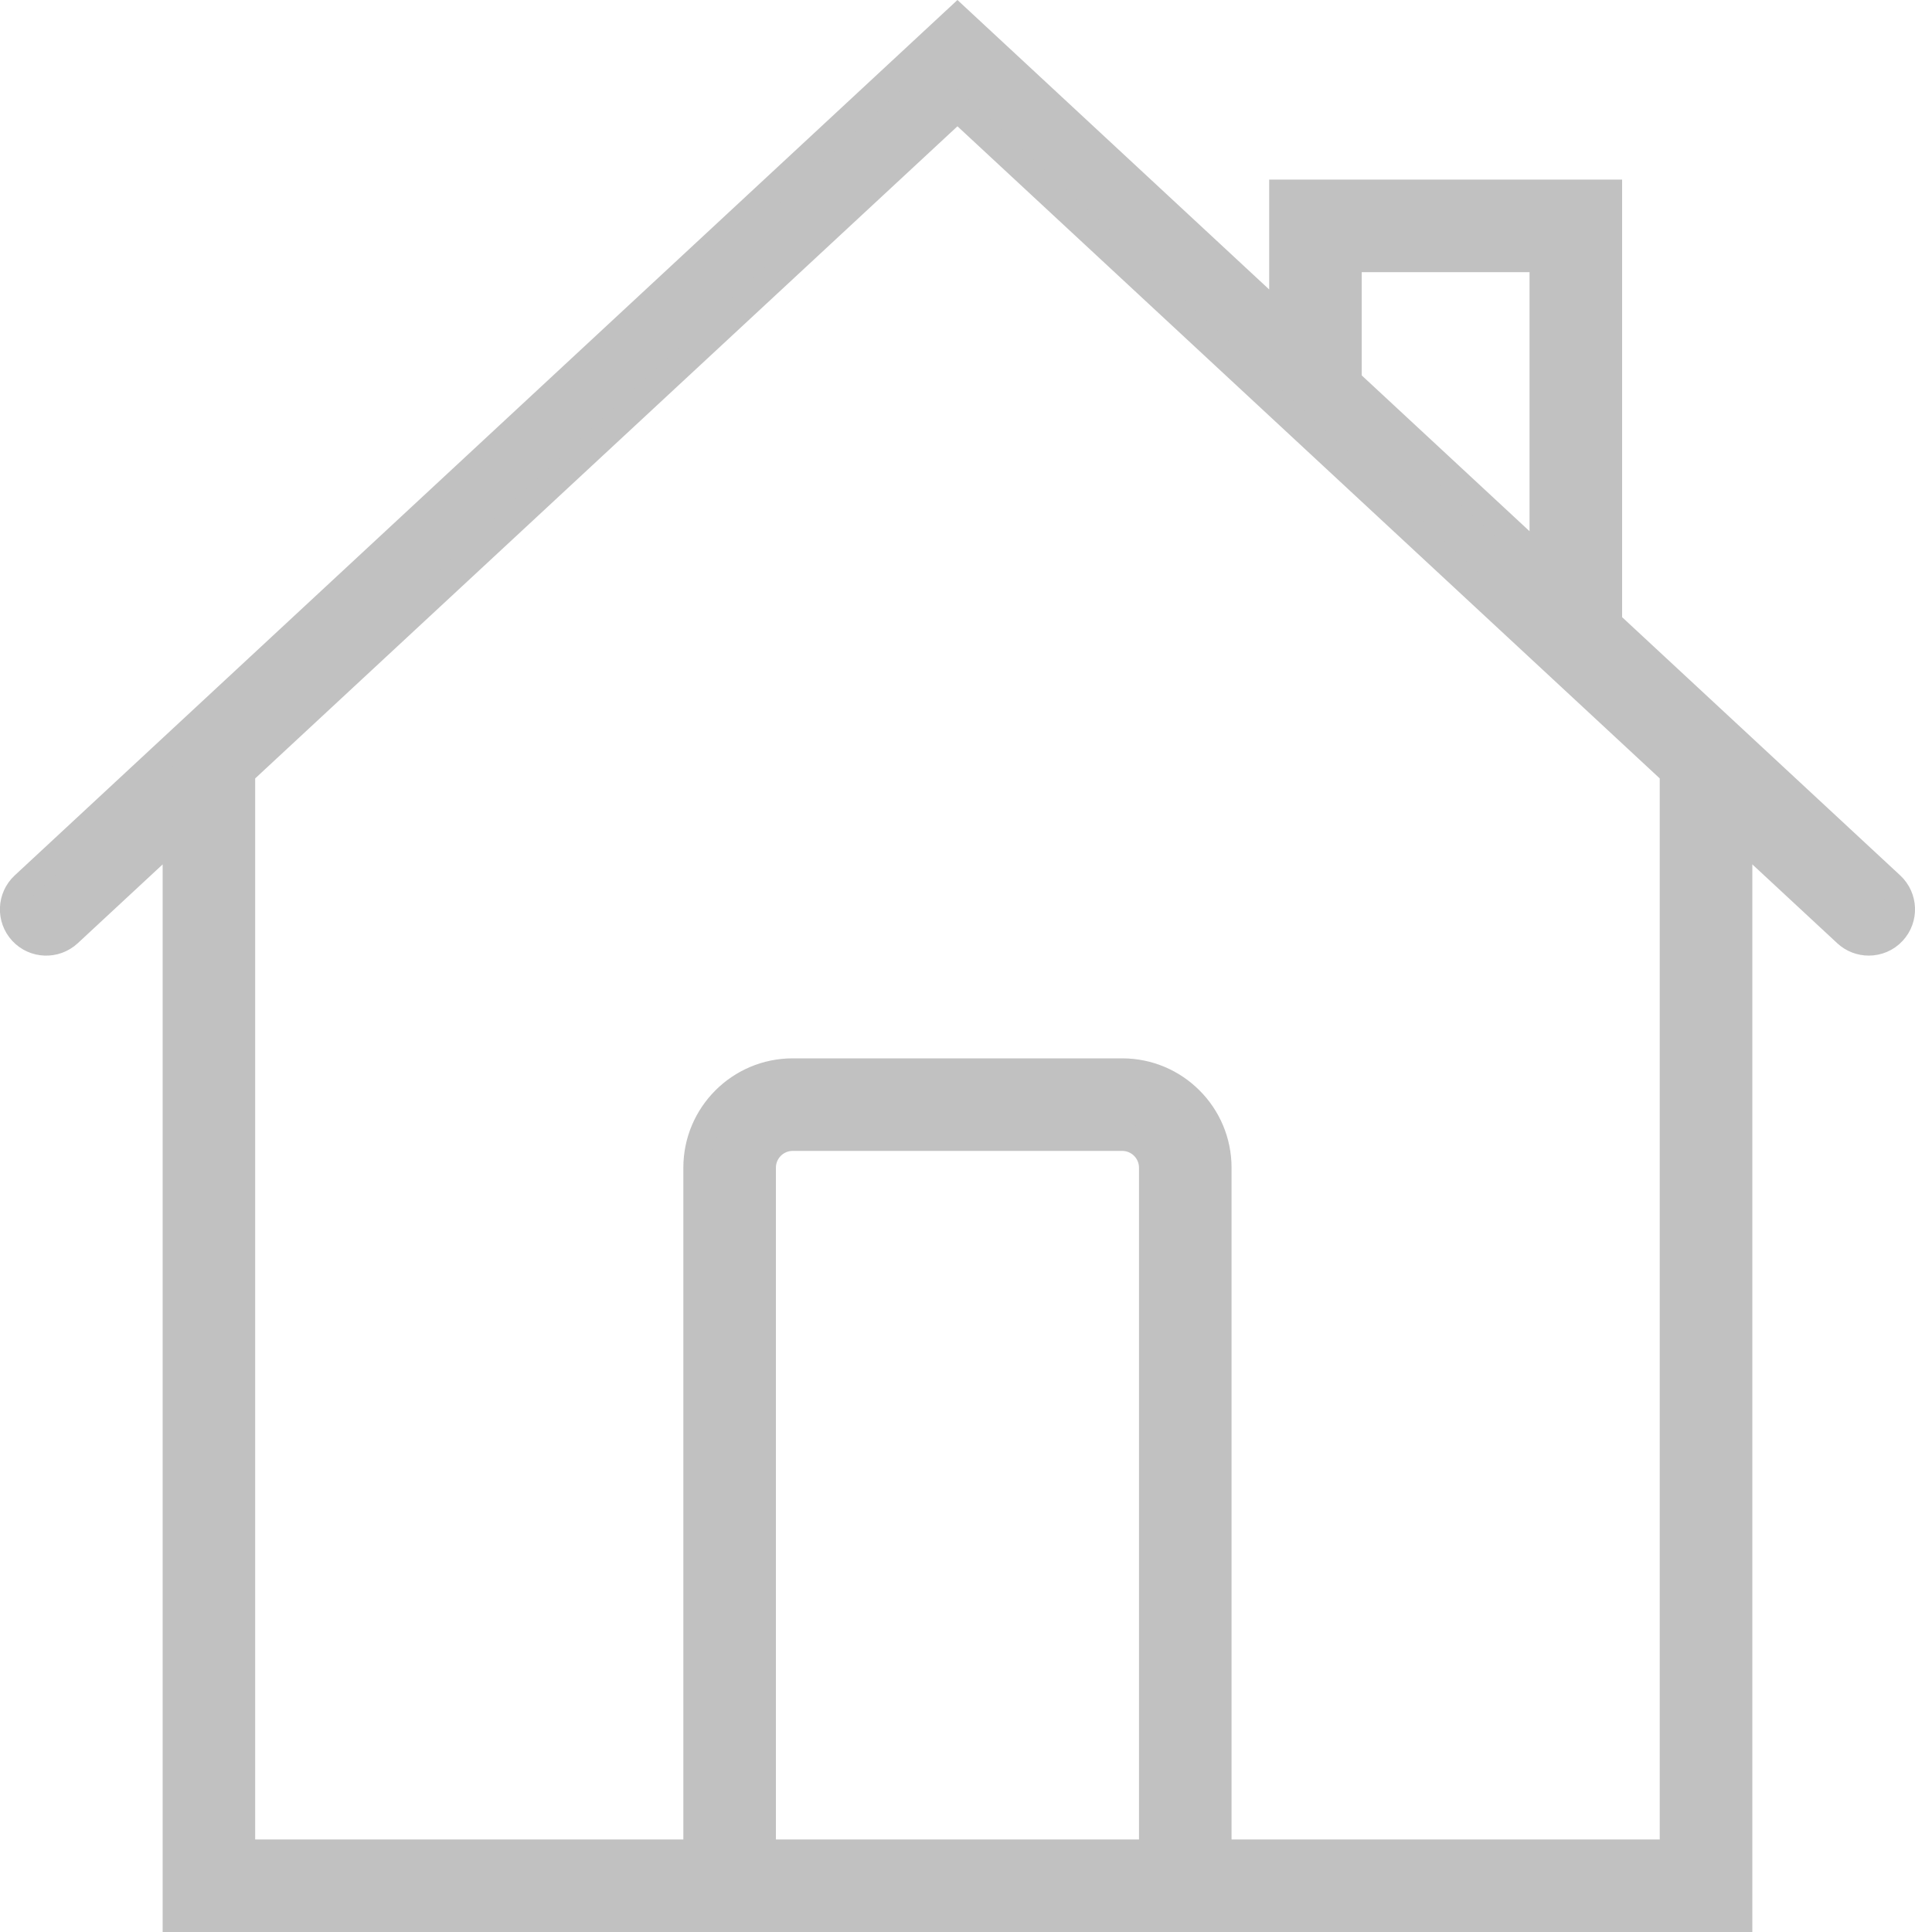
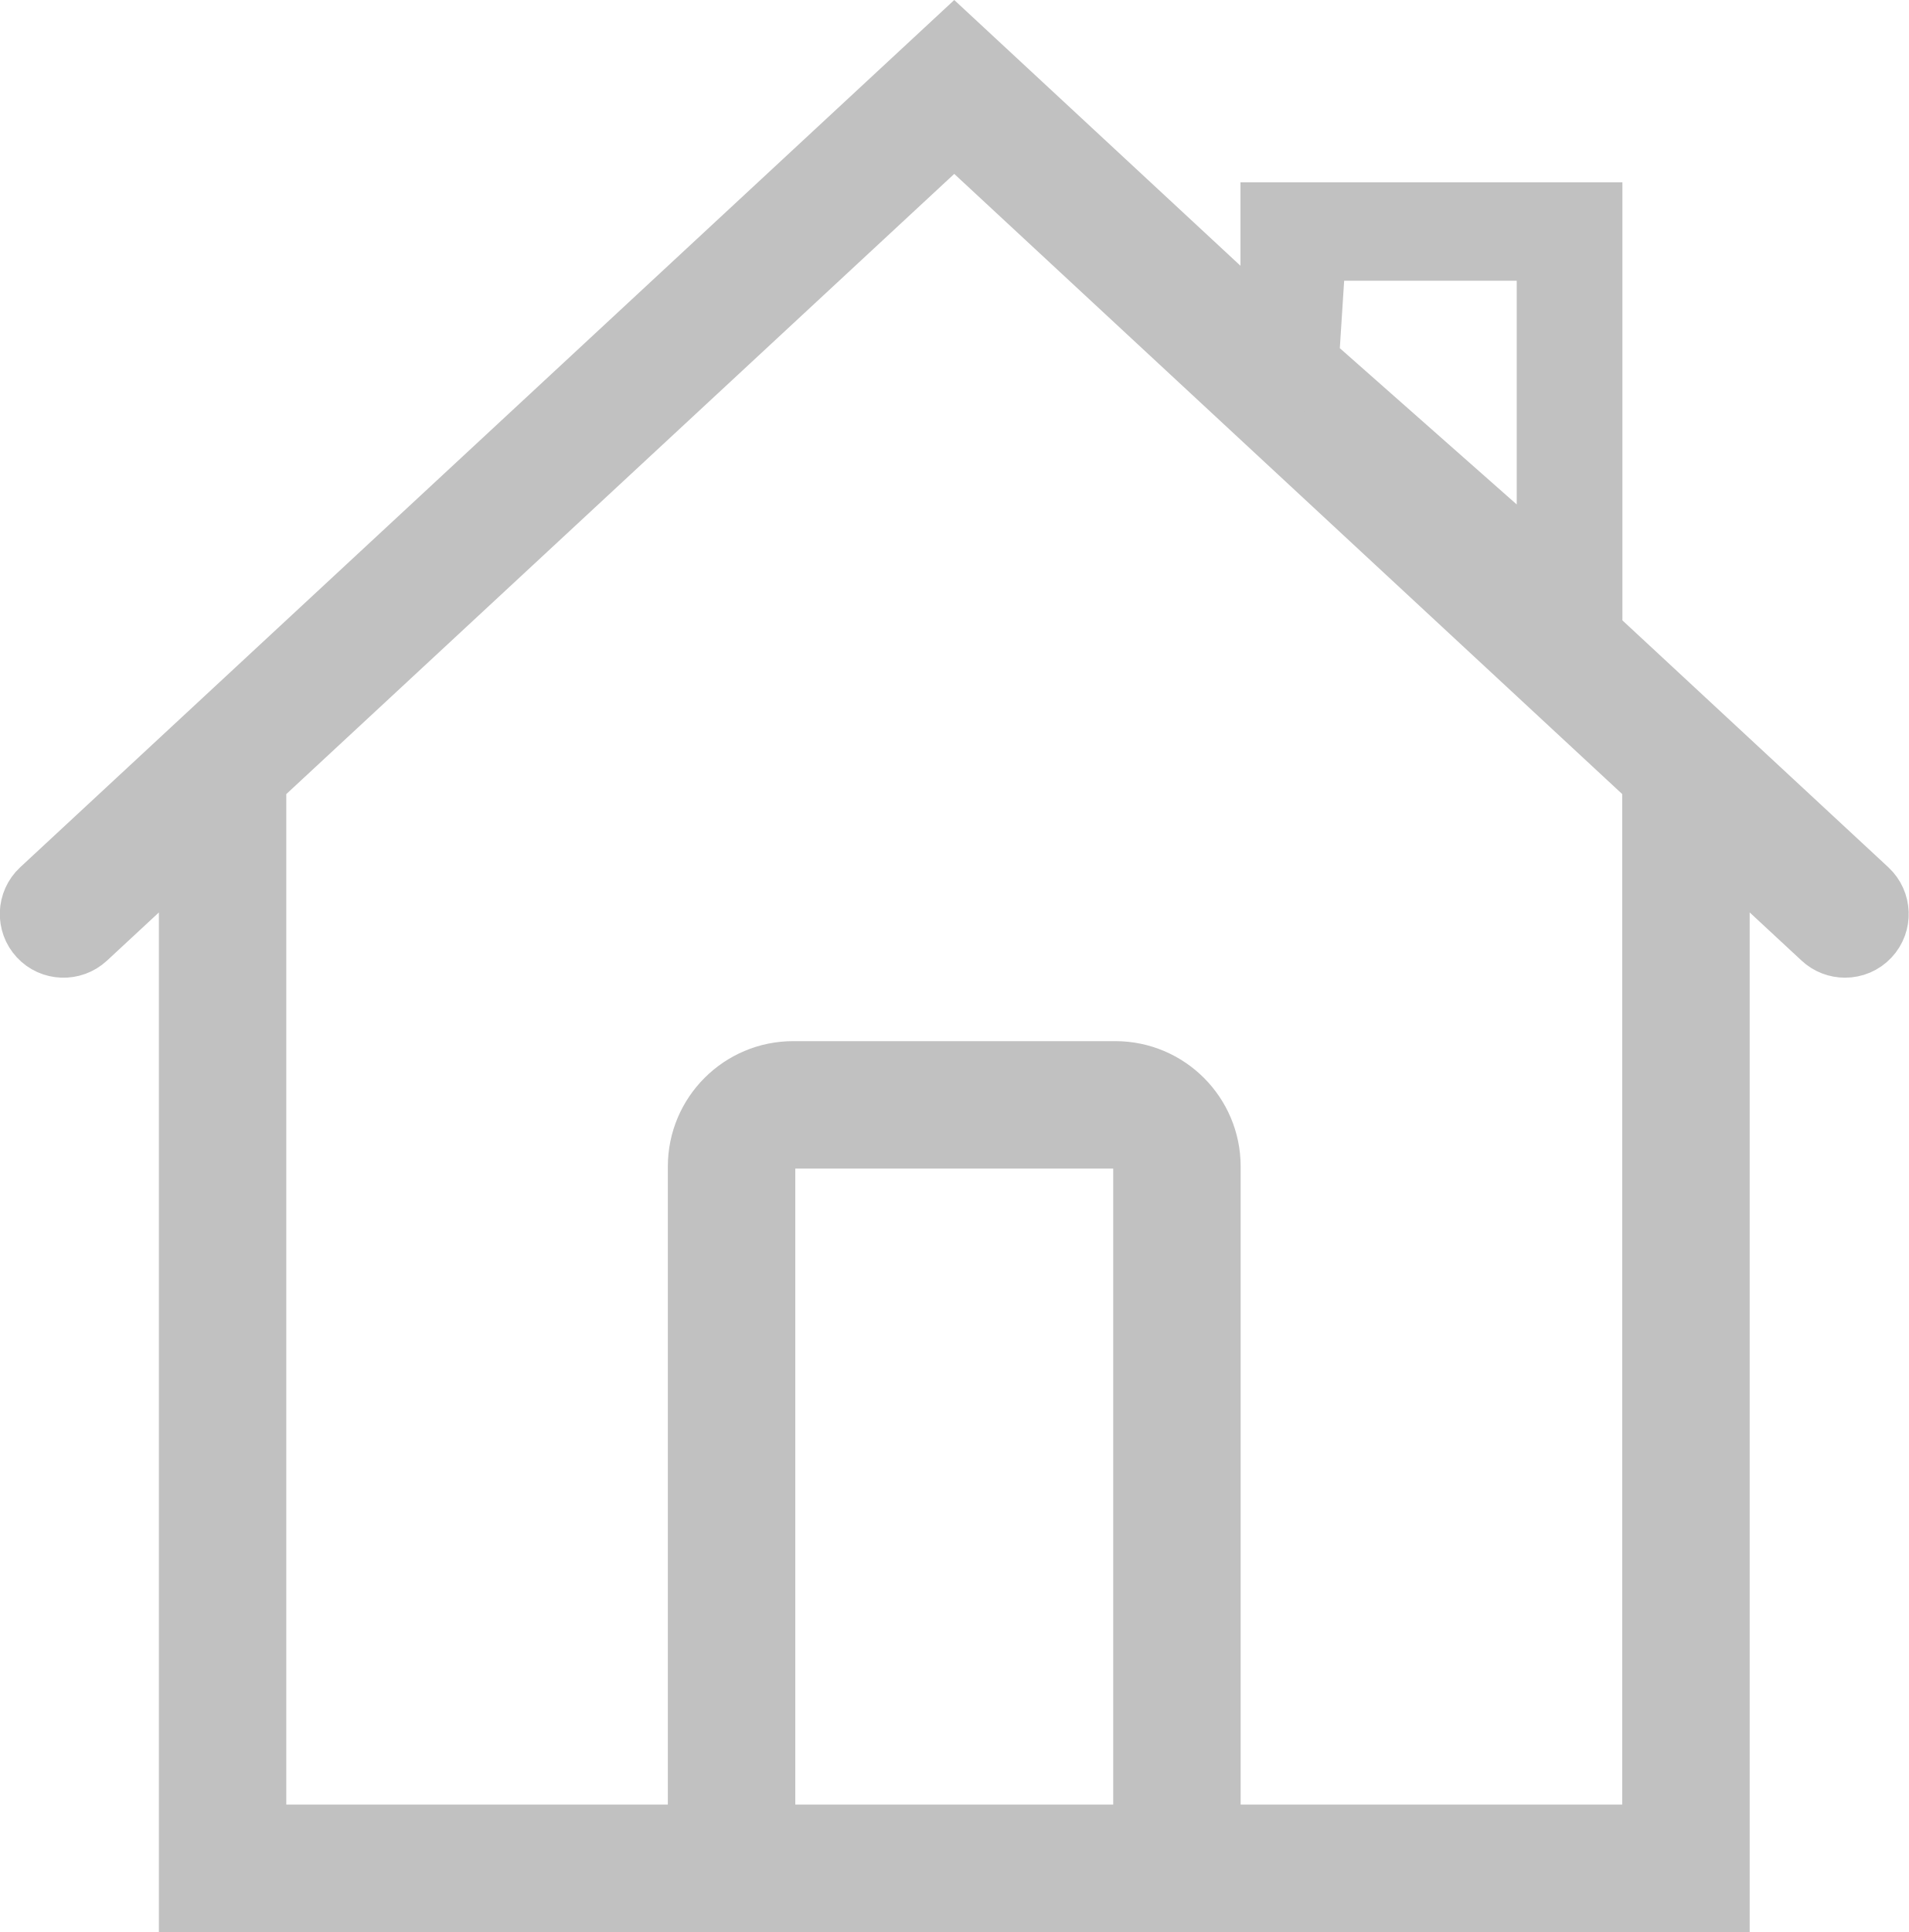
- <svg xmlns="http://www.w3.org/2000/svg" version="1.1" id="Capa_1" x="0px" y="0px" viewBox="0 0 58.838 59.362" xml:space="preserve" width="516.149" height="520.749" class="">
+ <svg xmlns="http://www.w3.org/2000/svg" version="1.1" id="Capa_1" x="0px" y="0px" viewBox="0 0 59.994 60.737" xml:space="preserve" width="526.288" height="532.809" class="">
  <defs id="defs9" />
-   <g id="g3" transform="translate(0.2364317,0.5755829)">
-     <path d="m 57.863,26.632 -8.681,-8.061 0,-13.206 -10,0 0,3.921 L 29.182,0 0.502,26.632 c -0.404,0.376 -0.428,1.009 -0.052,1.414 0.375,0.404 1.008,0.427 1.414,0.052 l 3.319,-3.082 0,33.349 16,0 16,0 16,0 0,-33.35 3.319,3.082 c 0.192,0.179 0.437,0.267 0.681,0.267 0.269,0 0.536,-0.107 0.732,-0.319 0.376,-0.404 0.352,-1.037 -0.052,-1.413 z M 41.182,7.365 l 6,0 0,9.349 -6,-5.571 0,-3.778 z m -18,49 0,-21.063 c 0,-0.517 0.42,-0.937 0.937,-0.937 l 10.126,0 c 0.517,0 0.937,0.42 0.937,0.937 l 0,21.063 -12,0 z m 28,0 -14,0 0,-21.063 c 0,-1.62 -1.317,-2.937 -2.937,-2.937 l -10.126,0 c -1.62,0 -2.937,1.317 -2.937,2.937 l 0,21.063 -14,0 0,-33.207 22,-20.429 14.28,13.26 5.72,5.311 0,0 2,1.857 0,33.208 z" data-original="#000000" class="active-path" data-old_color="#clock.fill:#CLOCK.fill:#000000fill:#000000fill:#000000fill:#000000fill:#000000fill:#c1c1c1fill:#C1C1C1fill:#000000fill:#000000fill:#000000fill:#000000fill:#000000fill:#000000fill:#000000fill:#000000fill:#000000fill:#000000fill:#000000fill:#000000fill:#000000fill:#000000fill:#000000fill:#000000fill:#000000fill:#000000fill:#000000fill:#000000fill:#000000fill:#000000fill:#000000fill:#000000fill:#000000fill:#000000fill:#000000fill:#000000fill:#000000fill:#000000fill:#000000fill:#000000fill:#000000fill:#000000fill:#000000fill:#000000fill:#000000fill:#000000fill:#000000fill:#000000fill:#000000fill:#000000fill:#000000fill:#000000fill:#000000fill:#000000fill:#000000fill:#000000fill:#000000fill:#000000fill:#000000fill:#000000fill:#000000fill:#000000fill:#000000fill:#000000fill:#000000fill:#000000fill:#000000fill:#000000fill:#000000fill:#000000fill:#000000fill:#000000fill:#000000fill:#000000fill:#000000fill:#000000fill:#000000fill:#000000fill:#000000fill:#000000fill:#000000fill:#000000fill:#000000fill:#000000fill:#000000fill:#000000fill:#000000fill:#000000fill:#000000fill:#000000fill:#000000fill:#000000fill:#000000fill:#000000fill:#000000fill:#000000fill:#000000fill:#000000fill:#000000fill:#000000fill:#000000fill:#000000fill:#000000fill:#000000fill:#000000fill:#000000fill:#000000fill:#000000fill:#000000fill:#000000fill:#000000fill:#000000fill:#000000fill:#000000fill:#000000fill:#000000fill:#000000fill:#000000fill:#000000fill:#000000fill:#000000fill:#000000fill:#000000fill:#000000fill:#000000fill:#000000fill:#000000fill:#000000fill:#000000fill:#000000fill:#000000fill:#000000fill:#000000fill:#000000fill:#000000fill:#000000fill:#000000fill:#000000fill:#000000fill:#000000fill:#000000fill:#000000fill:#000000fill:#000000fill:#000000fill:#000000fill:#000000fill:#000000fill:#000000fill:#000000fill:#000000fill:#000000fill:#000000fill:#000000fill:#000000fill:#000000fill:#000000fill:#000000fill:#000000fill:#000000fill:#000000fill:#000000fill:#000000fill:#000000fill:#000000fill:#000000fill:#000000fill:#000000fill:#000000fill:#000000fill:#000000fill:#000000fill:#000000fill:#000000fill:#000000fill:#000000fill:#000000fill:#000000fill:#000000fill:#000000fill:#000000fill:#000000fill:#000000fill:#000000fill:#000000fill:#000000fill:#000000fill:#000000fill:#000000fill:#000000fill:#000000fill:#000000fill:#000000fill:#000000fill:#000000fill:#000000fill:#000000fill:#000000fill:#000000fill:#000000fill:#000000fill:#000000fill:#000000fill:#000000fill:#000000fill:#000000fill:#000000fill:#000000fill:#000000fill:#000000fill:#000000fill:#000000fill:#000000fill:#000000fill:#000000fill:#000000fill:#000000fill:#000000fill:#000000fill:#000000fill:#000000fill:#000000fill:#000000fill:#FF00D3fill:#FF00D3fill:#FF00D3fill:#000000fill:#000000fill:#000000fill:#000000fill:#000000fill:#000000fill:#c1c1c1fill:#C1C1C1fill:#000000fill:#000000fill:#000000fill:#000000fill:#000000fill:#000000fill:#000000fill:#000000fill:#000000fill:#000000fill:#000000fill:#000000fill:#000000fill:#000000fill:#000000fill:#000000fill:#000000fill:#000000fill:#000000fill:#000000fill:#000000fill:#000000fill:#000000fill:#000000fill:#000000fill:#000000fill:#000000fill:#000000fill:#000000fill:#000000fill:#000000fill:#000000fill:#000000fill:#000000fill:#000000fill:#000000fill:#000000fill:#000000fill:#000000fill:#000000fill:#000000fill:#000000fill:#000000fill:#000000fill:#000000fill:#000000fill:#000000fill:#000000fill:#000000fill:#000000fill:#000000fill:#000000fill:#000000fill:#000000fill:#000000fill:#000000fill:#000000fill:#000000fill:#000000fill:#000000fill:#000000fill:#000000fill:#000000fill:#000000fill:#000000fill:#000000fill:#000000fill:#000000fill:#000000fill:#000000fill:#000000fill:#000000fill:#000000fill:#000000fill:#000000fill:#000000fill:#000000fill:#000000fill:#000000fill:#000000fill:#000000fill:#000000fill:#000000fill:#000000fill:#000000fill:#000000fill:#000000fill:#000000fill:#000000fill:#000000fill:#573636fill:#000000fill:#573636fill:#000000fill:#573737fill:#000000fill:#573838fill:#000000fill:#573A3Afill:#000000fill:#5A3F3Ffill:#000000fill:#5E4444fill:#000000fill:#5F4646fill:#000000fill:#604747fill:#000000fill:#644B4Bfill:#000000fill:#6C5353fill:#000000fill:#715959fill:#000000fill:#776060fill:#000000fill:#796262fill:#000000fill:#7A6363fill:#000000fill:#7B6565fill:#000000fill:#7C6666fill:#000000fill:#7E6767fill:#000000fill:#836C6Cfill:#000000fill:#876F6Ffill:#000000fill:#887171fill:#000000fill:#8A7272fill:#000000fill:#8C7373fill:#000000fill:#000000fill:#8C7373fill:#8C7373fill:#8C7373fill:#906666fill:#000000fill:#906767fill:#000000fill:#000000fill:#906767fill:#906767fill:#906767fill:#C3A3A3fill:#000000fill:#000000fill:#C3A3A3fill:#C3A3A3fill:#C3A3A3fill:#C5A8A8fill:#000000fill:#C5A9A9fill:#000000fill:#C5AAAAfill:#000000fill:#000000fill:#C5AAAAfill:#C5AAAAfill:#C5AAAAfill:#C1A8A8fill:#000000fill:#BFA6A6fill:#000000fill:#BBA4A4fill:#000000fill:#B7A2A2fill:#000000fill:#AF9D9Dfill:#000000fill:#AA9A9Afill:#000000fill:#A59696fill:#000000fill:#9E8F8Ffill:#000000fill:#998C8Cfill:#000000fill:#938888fill:#000000fill:#8C8181fill:#000000fill:#897F7Ffill:#000000fill:#877D7Dfill:#000000fill:#857A7Afill:#000000fill:#827474fill:#000000fill:#807272fill:#000000fill:#7E6D6Dfill:#000000fill:#7B6868fill:#000000fill:#7A6363fill:#000000fill:#775C5Cfill:#000000fill:#765353fill:#000000fill:#7A4B4Bfill:#000000fill:#7B4242fill:#000000fill:#803D3Dfill:#000000fill:#823C3Cfill:#000000fill:#000000fill:#823C3Cfill:#823C3Cfill:#823C3Cfill:#833A3Afill:#000000fill:#000000fill:#833A3Afill:#833A3Afill:#833A3Afill:#853737fill:#000000fill:#843636fill:#000000fill:#000000fill:#843636fill:#843636fill:#843636fill:#6B2222fill:#000000fill:#672020fill:#000000fill:#641F1Ffill:#000000fill:#000000fill:#641F1Ffill:#641F1Ffill:#641F1Ffill:#5A1B1Bfill:#000000fill:#571B1Bfill:#000000fill:#000000fill:#571B1Bfill:#571B1Bfill:#571B1Bfill:#000000fill:#000000fill:#000000fill:#000000fill:#000000fill:#000000fill:#000000fill:#000000fill:#000000fill:#000000fill:#000000fill:#000000fill:#000000fill:#000000fill:#000000fill:#000000fill:#000000fill:#000000fill:#000000fill:#000000fill:#000000fill:#000000fill:#000000fill:#000000fill:#c1c1c1fill:#C1C1C1fill:#000000fill:#000000fill:#000000fill:#000000fill:#000000fill:#000000fill:#000000fill:#000000fill:#000000fill:#000000fill:#000000fill:#000000fill:#000000fill:#000000fill:#000000fill:#000000fill:#000000fill:#000000fill:#000000fill:#000000fill:#000000fill:#000000fill:#000000fill:#000000fill:#000000fill:#000000fill:#000000fill:#000000fill:#000000fill:#000000fill:#000000fill:#000000fill:#000000fill:#000000fill:#000000fill:#000000fill:#000000fill:#000000fill:#000000fill:#000000fill:#000000fill:#000000fill:#000000fill:#C3A3A3fill:#C3A3A3fill:#000000fill:#000000fill:#000000fill:#000000fill:#000000fill:#000000fill:#000000fill:#C5AAAAfill:#C5AAAAfill:#000000fill:#000000fill:#000000fill:#000000fill:#AD8282fill:#000000fill:#AD8383fill:#000000fill:#AD8484fill:#000000fill:#AE8787fill:#000000fill:#B18B8Bfill:#000000fill:#B59292fill:#000000fill:#B79595fill:#000000fill:#BA9A9Afill:#000000fill:#BC9F9Ffill:#000000fill:#C1A7A7fill:#000000fill:#C4ABABfill:#000000fill:#C6B0B0fill:#000000fill:#C8B3B3fill:#000000fill:#C8B4B4fill:#000000fill:#C9B4B4fill:#000000fill:#CEB7B7fill:#000000fill:#D1B9B9fill:#000000fill:#D2BBBBfill:#000000fill:#000000fill:#D2BBBBfill:#D2BBBBfill:#D2BBBBfill:#D8B2B2fill:#000000fill:#DAB4B4fill:#000000fill:#000000fill:#DAB4B4fill:#DAB4B4fill:#DAB4B4fill:#F4E2E2fill:#000000fill:#F3E1E1fill:#000000fill:#000000fill:#F3E1E1fill:#F3E1E1fill:#F3E1E1fill:#F6ECECfill:#000000fill:#F7EDEDfill:#000000fill:#F6ECECfill:#000000fill:#000000fill:#F6ECECfill:#F6ECECfill:#F6ECECfill:#E6D7D7fill:#000000fill:#000000fill:#E6D7D7fill:#E6D7D7fill:#E6D7D7fill:#DACFCFfill:#000000fill:#D6CBCBfill:#000000fill:#000000fill:#D6CBCBfill:#D6CBCBfill:#D6CBCBfill:#D3C9C9fill:#000000fill:#000000fill:#D3C9C9fill:#D3C9C9fill:#D3C9C9fill:#CAC4C4fill:#000000fill:#C8C2C2fill:#000000fill:#000000fill:#C8C2C2fill:#C8C2C2fill:#C8C2C2fill:#000000fill:#C6C1C1fill:#C6C1C1fill:#C6C1C1fill:#C5C1C1fill:#000000fill:#C4C0C0fill:#000000fill:#C4C0C0fill:#000000fill:#C3BFBFfill:#000000fill:#000000fill:#C3BFBFfill:#C3BFBFfill:#C3BFBFfill:#000000fill:#C3BFBFfill:#C3BFBFfill:#C3BFBFfill:#AFABABfill:#000000fill:#AEAAAAfill:#000000fill:#ADA9A9fill:#000000fill:#000000fill:#ADA9A9fill:#ADA9A9fill:#ADA9A9fill:#A59D9Dfill:#000000fill:#A59C9Cfill:#000000fill:#9F9696fill:#000000fill:#000000fill:#9F9696fill:#9F9696fill:#9F9696fill:#968E8Efill:#000000fill:#958D8Dfill:#000000fill:#928B8Bfill:#000000fill:#000000fill:#928B8Bfill:#928B8Bfill:#928B8Bfill:#000000fill:#000000fill:#000000fill:#000000fill:#000000fill:#000000fill:#000000fill:#000000fill:#000000fill:#000000fill:#000000fill:#000000fill:#000000fill:#000000fill:#928B8Bfill:#928B8Bfill:#c1c1c1fill:#C1C1C1fill:#000000fill:#000000fill:#000000fill:#000000fill:#000000fill:#000000fill:#000000fill:#000000fill:#000000fill:#000000fill:#C1C1C1fill:#C1C1C1fill:#000000fill:#000000fill:#000000fill:#000000fill:#000000fill:#000000fill:#000000fill:#000000fill:#000000fill:#000000fill:#000000fill:#000000fill:#000000fill:#000000fill:#000000fill:#000000fill:#000000fill:#000000fill:#000000fill:#000000fill:#000000fill:#000000fill:#000000fill:#000000fill:#000000fill:#000000fill:#000000fill:#000000fill:#000000fill:#000000fill:#000000fill:#000000fill:#B7ACACfill:#000000fill:#B7ADADfill:#000000fill:#BAB1B1fill:#000000fill:#BCB5B5fill:#000000fill:#C4C2C2fill:#000000fill:#C6C6C6fill:#000000fill:#000000fill:#000000fill:#000000fill:#000000fill:#000000fill:#000000fill:#000000fill:#CEC4C4fill:#000000fill:#000000fill:#CEC4C4fill:#CEC4C4fill:#CEC4C4fill:#C5C0C0fill:#000000fill:#C5C1C1fill:#000000fill:#C5C2C2fill:#000000fill:#C5C3C3fill:#000000fill:#000000fill:#C5C3C3fill:#C5C3C3fill:#C5C3C3fill:#C8C6C6fill:#000000fill:#000000fill:#C8C6C6fill:#C8C6C6fill:#C8C6C6fill:#C9C9C9fill:#000000fill:#000000fill:#C9C9C9fill:#C9C9C9fill:#C9C9C9fill:#000000fill:#000000fill:#000000fill:#000000fill:#CCCCCCfill:#000000fill:#000000fill:#CCCCCCfill:#CCCCCCfill:#CCCCCCfill:#DCDADAfill:#000000fill:#000000fill:#DCDADAfill:#DCDADAfill:#DCDADAfill:#D3D1D1fill:#000000fill:#D1CECEfill:#000000fill:#CECCCCfill:#000000fill:#000000fill:#CECCCCfill:#CECCCCfill:#CECCCCfill:#C9C7C7fill:#000000fill:#000000fill:#C9C7C7fill:#C9C7C7fill:#C9C7C7fill:#000000fill:#BBB9B9fill:#BBB9B9fill:#BBB9B9fill:#B5B3B3fill:#000000fill:#000000fill:#B5B3B3fill:#B5B3B3fill:#B5B3B3fill:#000000fill:#B1B0B0fill:#B1B0B0fill:#B1B0B0fill:#000000fill:#ADACACfill:#ADACACfill:#ADACACfill:#000000fill:#000000fill:#000000fill:#000000fill:#BDB9B9fill:#000000fill:#000000fill:#BDB9B9fill:#BDB9B9fill:#BDB9B9fill:#000000fill:#BBB7B7fill:#BBB7B7fill:#BBB7B7fill:#CECACAfill:#000000fill:#CDC9C9fill:#000000fill:#000000fill:#CDC9C9fill:#CDC9C9fill:#CDC9C9fill:#CDC8C8fill:#000000fill:#CCC7C7fill:#000000fill:#000000fill:#CCC7C7fill:#CCC7C7fill:#CCC7C7fill:#000000fill:#000000fill:#000000fill:#000000fill:#000000fill:#000000fill:#c1c1c1fill:#C1C1C1fill:#000000fill:#000000fill:#000000fill:#000000fill:#000000fill:#000000fill:#000000fill:#000000fill:#000000fill:#000000fill:#000000fill:#000000fill:#000000fill:#000000fill:#000000fill:#000000fill:#000000fill:#000000fill:#000000fill:#000000fill:#000000" id="path5" style="fill:#c1c1c1;stroke:#c1c1c1;stroke-width:0.844;stroke-miterlimit:4;stroke-dasharray:none;stroke-opacity:1" />
+   <g id="g3" transform="translate(0.8143004,1.368954)">
+     <path d="m 57.863,26.632 -8.681,-8.061 0,-13.206 -10,0 0,3.921 L 29.182,0 0.502,26.632 c -0.404,0.376 -0.428,1.009 -0.052,1.414 0.375,0.404 1.008,0.427 1.414,0.052 l 3.319,-3.082 0,33.349 16,0 16,0 16,0 0,-33.35 3.319,3.082 c 0.192,0.179 0.437,0.267 0.681,0.267 0.269,0 0.536,-0.107 0.732,-0.319 0.376,-0.404 0.352,-1.037 -0.052,-1.413 z M 40.498,6.453 l 7.368,0 0,10.261 -7.596,-6.711 z M 23.182,56.365 l 0,-21.063 c 0,-0.517 0.42,-0.937 0.937,-0.937 l 10.126,0 c 0.517,0 0.937,0.42 0.937,0.937 l 0,21.063 z m 28,0 -14,0 0,-21.063 c 0,-1.62 -1.317,-2.937 -2.937,-2.937 l -10.126,0 c -1.62,0 -2.937,1.317 -2.937,2.937 l 0,21.063 -14,0 0,-33.207 22,-20.429 14.28,13.26 5.72,5.311 0,0 2,1.857 z" data-original="#000000" class="active-path" data-old_color="#clock.fill:#CLOCK.fill:#000000fill:#000000fill:#000000fill:#000000fill:#000000fill:#c1c1c1fill:#C1C1C1fill:#000000fill:#000000fill:#000000fill:#000000fill:#000000fill:#000000fill:#000000fill:#000000fill:#000000fill:#000000fill:#000000fill:#000000fill:#000000fill:#000000fill:#000000fill:#000000fill:#000000fill:#000000fill:#000000fill:#000000fill:#000000fill:#000000fill:#000000fill:#000000fill:#000000fill:#000000fill:#000000fill:#000000fill:#000000fill:#000000fill:#000000fill:#000000fill:#000000fill:#000000fill:#000000fill:#000000fill:#000000fill:#000000fill:#000000fill:#000000fill:#000000fill:#000000fill:#000000fill:#000000fill:#000000fill:#000000fill:#000000fill:#000000fill:#000000fill:#000000fill:#000000fill:#000000fill:#000000fill:#000000fill:#000000fill:#000000fill:#000000fill:#000000fill:#000000fill:#000000fill:#000000fill:#000000fill:#000000fill:#000000fill:#000000fill:#000000fill:#000000fill:#000000fill:#000000fill:#000000fill:#000000fill:#000000fill:#000000fill:#000000fill:#000000fill:#000000fill:#000000fill:#000000fill:#000000fill:#000000fill:#000000fill:#000000fill:#000000fill:#000000fill:#000000fill:#000000fill:#000000fill:#000000fill:#000000fill:#000000fill:#000000fill:#000000fill:#000000fill:#000000fill:#000000fill:#000000fill:#000000fill:#000000fill:#000000fill:#000000fill:#000000fill:#000000fill:#000000fill:#000000fill:#000000fill:#000000fill:#000000fill:#000000fill:#000000fill:#000000fill:#000000fill:#000000fill:#000000fill:#000000fill:#000000fill:#000000fill:#000000fill:#000000fill:#000000fill:#000000fill:#000000fill:#000000fill:#000000fill:#000000fill:#000000fill:#000000fill:#000000fill:#000000fill:#000000fill:#000000fill:#000000fill:#000000fill:#000000fill:#000000fill:#000000fill:#000000fill:#000000fill:#000000fill:#000000fill:#000000fill:#000000fill:#000000fill:#000000fill:#000000fill:#000000fill:#000000fill:#000000fill:#000000fill:#000000fill:#000000fill:#000000fill:#000000fill:#000000fill:#000000fill:#000000fill:#000000fill:#000000fill:#000000fill:#000000fill:#000000fill:#000000fill:#000000fill:#000000fill:#000000fill:#000000fill:#000000fill:#000000fill:#000000fill:#000000fill:#000000fill:#000000fill:#000000fill:#000000fill:#000000fill:#000000fill:#000000fill:#000000fill:#000000fill:#000000fill:#000000fill:#000000fill:#000000fill:#000000fill:#000000fill:#000000fill:#000000fill:#000000fill:#000000fill:#000000fill:#000000fill:#000000fill:#000000fill:#000000fill:#000000fill:#000000fill:#000000fill:#000000fill:#000000fill:#000000fill:#000000fill:#000000fill:#000000fill:#000000fill:#000000fill:#000000fill:#000000fill:#000000fill:#000000fill:#000000fill:#000000fill:#000000fill:#000000fill:#000000fill:#000000fill:#000000fill:#FF00D3fill:#FF00D3fill:#FF00D3fill:#000000fill:#000000fill:#000000fill:#000000fill:#000000fill:#000000fill:#c1c1c1fill:#C1C1C1fill:#000000fill:#000000fill:#000000fill:#000000fill:#000000fill:#000000fill:#000000fill:#000000fill:#000000fill:#000000fill:#000000fill:#000000fill:#000000fill:#000000fill:#000000fill:#000000fill:#000000fill:#000000fill:#000000fill:#000000fill:#000000fill:#000000fill:#000000fill:#000000fill:#000000fill:#000000fill:#000000fill:#000000fill:#000000fill:#000000fill:#000000fill:#000000fill:#000000fill:#000000fill:#000000fill:#000000fill:#000000fill:#000000fill:#000000fill:#000000fill:#000000fill:#000000fill:#000000fill:#000000fill:#000000fill:#000000fill:#000000fill:#000000fill:#000000fill:#000000fill:#000000fill:#000000fill:#000000fill:#000000fill:#000000fill:#000000fill:#000000fill:#000000fill:#000000fill:#000000fill:#000000fill:#000000fill:#000000fill:#000000fill:#000000fill:#000000fill:#000000fill:#000000fill:#000000fill:#000000fill:#000000fill:#000000fill:#000000fill:#000000fill:#000000fill:#000000fill:#000000fill:#000000fill:#000000fill:#000000fill:#000000fill:#000000fill:#000000fill:#000000fill:#000000fill:#000000fill:#000000fill:#000000fill:#000000fill:#000000fill:#573636fill:#000000fill:#573636fill:#000000fill:#573737fill:#000000fill:#573838fill:#000000fill:#573A3Afill:#000000fill:#5A3F3Ffill:#000000fill:#5E4444fill:#000000fill:#5F4646fill:#000000fill:#604747fill:#000000fill:#644B4Bfill:#000000fill:#6C5353fill:#000000fill:#715959fill:#000000fill:#776060fill:#000000fill:#796262fill:#000000fill:#7A6363fill:#000000fill:#7B6565fill:#000000fill:#7C6666fill:#000000fill:#7E6767fill:#000000fill:#836C6Cfill:#000000fill:#876F6Ffill:#000000fill:#887171fill:#000000fill:#8A7272fill:#000000fill:#8C7373fill:#000000fill:#000000fill:#8C7373fill:#8C7373fill:#8C7373fill:#906666fill:#000000fill:#906767fill:#000000fill:#000000fill:#906767fill:#906767fill:#906767fill:#C3A3A3fill:#000000fill:#000000fill:#C3A3A3fill:#C3A3A3fill:#C3A3A3fill:#C5A8A8fill:#000000fill:#C5A9A9fill:#000000fill:#C5AAAAfill:#000000fill:#000000fill:#C5AAAAfill:#C5AAAAfill:#C5AAAAfill:#C1A8A8fill:#000000fill:#BFA6A6fill:#000000fill:#BBA4A4fill:#000000fill:#B7A2A2fill:#000000fill:#AF9D9Dfill:#000000fill:#AA9A9Afill:#000000fill:#A59696fill:#000000fill:#9E8F8Ffill:#000000fill:#998C8Cfill:#000000fill:#938888fill:#000000fill:#8C8181fill:#000000fill:#897F7Ffill:#000000fill:#877D7Dfill:#000000fill:#857A7Afill:#000000fill:#827474fill:#000000fill:#807272fill:#000000fill:#7E6D6Dfill:#000000fill:#7B6868fill:#000000fill:#7A6363fill:#000000fill:#775C5Cfill:#000000fill:#765353fill:#000000fill:#7A4B4Bfill:#000000fill:#7B4242fill:#000000fill:#803D3Dfill:#000000fill:#823C3Cfill:#000000fill:#000000fill:#823C3Cfill:#823C3Cfill:#823C3Cfill:#833A3Afill:#000000fill:#000000fill:#833A3Afill:#833A3Afill:#833A3Afill:#853737fill:#000000fill:#843636fill:#000000fill:#000000fill:#843636fill:#843636fill:#843636fill:#6B2222fill:#000000fill:#672020fill:#000000fill:#641F1Ffill:#000000fill:#000000fill:#641F1Ffill:#641F1Ffill:#641F1Ffill:#5A1B1Bfill:#000000fill:#571B1Bfill:#000000fill:#000000fill:#571B1Bfill:#571B1Bfill:#571B1Bfill:#000000fill:#000000fill:#000000fill:#000000fill:#000000fill:#000000fill:#000000fill:#000000fill:#000000fill:#000000fill:#000000fill:#000000fill:#000000fill:#000000fill:#000000fill:#000000fill:#000000fill:#000000fill:#000000fill:#000000fill:#000000fill:#000000fill:#000000fill:#000000fill:#c1c1c1fill:#C1C1C1fill:#000000fill:#000000fill:#000000fill:#000000fill:#000000fill:#000000fill:#000000fill:#000000fill:#000000fill:#000000fill:#000000fill:#000000fill:#000000fill:#000000fill:#000000fill:#000000fill:#000000fill:#000000fill:#000000fill:#000000fill:#000000fill:#000000fill:#000000fill:#000000fill:#000000fill:#000000fill:#000000fill:#000000fill:#000000fill:#000000fill:#000000fill:#000000fill:#000000fill:#000000fill:#000000fill:#000000fill:#000000fill:#000000fill:#000000fill:#000000fill:#000000fill:#000000fill:#000000fill:#C3A3A3fill:#C3A3A3fill:#000000fill:#000000fill:#000000fill:#000000fill:#000000fill:#000000fill:#000000fill:#C5AAAAfill:#C5AAAAfill:#000000fill:#000000fill:#000000fill:#000000fill:#AD8282fill:#000000fill:#AD8383fill:#000000fill:#AD8484fill:#000000fill:#AE8787fill:#000000fill:#B18B8Bfill:#000000fill:#B59292fill:#000000fill:#B79595fill:#000000fill:#BA9A9Afill:#000000fill:#BC9F9Ffill:#000000fill:#C1A7A7fill:#000000fill:#C4ABABfill:#000000fill:#C6B0B0fill:#000000fill:#C8B3B3fill:#000000fill:#C8B4B4fill:#000000fill:#C9B4B4fill:#000000fill:#CEB7B7fill:#000000fill:#D1B9B9fill:#000000fill:#D2BBBBfill:#000000fill:#000000fill:#D2BBBBfill:#D2BBBBfill:#D2BBBBfill:#D8B2B2fill:#000000fill:#DAB4B4fill:#000000fill:#000000fill:#DAB4B4fill:#DAB4B4fill:#DAB4B4fill:#F4E2E2fill:#000000fill:#F3E1E1fill:#000000fill:#000000fill:#F3E1E1fill:#F3E1E1fill:#F3E1E1fill:#F6ECECfill:#000000fill:#F7EDEDfill:#000000fill:#F6ECECfill:#000000fill:#000000fill:#F6ECECfill:#F6ECECfill:#F6ECECfill:#E6D7D7fill:#000000fill:#000000fill:#E6D7D7fill:#E6D7D7fill:#E6D7D7fill:#DACFCFfill:#000000fill:#D6CBCBfill:#000000fill:#000000fill:#D6CBCBfill:#D6CBCBfill:#D6CBCBfill:#D3C9C9fill:#000000fill:#000000fill:#D3C9C9fill:#D3C9C9fill:#D3C9C9fill:#CAC4C4fill:#000000fill:#C8C2C2fill:#000000fill:#000000fill:#C8C2C2fill:#C8C2C2fill:#C8C2C2fill:#000000fill:#C6C1C1fill:#C6C1C1fill:#C6C1C1fill:#C5C1C1fill:#000000fill:#C4C0C0fill:#000000fill:#C4C0C0fill:#000000fill:#C3BFBFfill:#000000fill:#000000fill:#C3BFBFfill:#C3BFBFfill:#C3BFBFfill:#000000fill:#C3BFBFfill:#C3BFBFfill:#C3BFBFfill:#AFABABfill:#000000fill:#AEAAAAfill:#000000fill:#ADA9A9fill:#000000fill:#000000fill:#ADA9A9fill:#ADA9A9fill:#ADA9A9fill:#A59D9Dfill:#000000fill:#A59C9Cfill:#000000fill:#9F9696fill:#000000fill:#000000fill:#9F9696fill:#9F9696fill:#9F9696fill:#968E8Efill:#000000fill:#958D8Dfill:#000000fill:#928B8Bfill:#000000fill:#000000fill:#928B8Bfill:#928B8Bfill:#928B8Bfill:#000000fill:#000000fill:#000000fill:#000000fill:#000000fill:#000000fill:#000000fill:#000000fill:#000000fill:#000000fill:#000000fill:#000000fill:#000000fill:#000000fill:#928B8Bfill:#928B8Bfill:#c1c1c1fill:#C1C1C1fill:#000000fill:#000000fill:#000000fill:#000000fill:#000000fill:#000000fill:#000000fill:#000000fill:#000000fill:#000000fill:#C1C1C1fill:#C1C1C1fill:#000000fill:#000000fill:#000000fill:#000000fill:#000000fill:#000000fill:#000000fill:#000000fill:#000000fill:#000000fill:#000000fill:#000000fill:#000000fill:#000000fill:#000000fill:#000000fill:#000000fill:#000000fill:#000000fill:#000000fill:#000000fill:#000000fill:#000000fill:#000000fill:#000000fill:#000000fill:#000000fill:#000000fill:#000000fill:#000000fill:#000000fill:#000000fill:#B7ACACfill:#000000fill:#B7ADADfill:#000000fill:#BAB1B1fill:#000000fill:#BCB5B5fill:#000000fill:#C4C2C2fill:#000000fill:#C6C6C6fill:#000000fill:#000000fill:#000000fill:#000000fill:#000000fill:#000000fill:#000000fill:#000000fill:#CEC4C4fill:#000000fill:#000000fill:#CEC4C4fill:#CEC4C4fill:#CEC4C4fill:#C5C0C0fill:#000000fill:#C5C1C1fill:#000000fill:#C5C2C2fill:#000000fill:#C5C3C3fill:#000000fill:#000000fill:#C5C3C3fill:#C5C3C3fill:#C5C3C3fill:#C8C6C6fill:#000000fill:#000000fill:#C8C6C6fill:#C8C6C6fill:#C8C6C6fill:#C9C9C9fill:#000000fill:#000000fill:#C9C9C9fill:#C9C9C9fill:#C9C9C9fill:#000000fill:#000000fill:#000000fill:#000000fill:#CCCCCCfill:#000000fill:#000000fill:#CCCCCCfill:#CCCCCCfill:#CCCCCCfill:#DCDADAfill:#000000fill:#000000fill:#DCDADAfill:#DCDADAfill:#DCDADAfill:#D3D1D1fill:#000000fill:#D1CECEfill:#000000fill:#CECCCCfill:#000000fill:#000000fill:#CECCCCfill:#CECCCCfill:#CECCCCfill:#C9C7C7fill:#000000fill:#000000fill:#C9C7C7fill:#C9C7C7fill:#C9C7C7fill:#000000fill:#BBB9B9fill:#BBB9B9fill:#BBB9B9fill:#B5B3B3fill:#000000fill:#000000fill:#B5B3B3fill:#B5B3B3fill:#B5B3B3fill:#000000fill:#B1B0B0fill:#B1B0B0fill:#B1B0B0fill:#000000fill:#ADACACfill:#ADACACfill:#ADACACfill:#000000fill:#000000fill:#000000fill:#000000fill:#BDB9B9fill:#000000fill:#000000fill:#BDB9B9fill:#BDB9B9fill:#BDB9B9fill:#000000fill:#BBB7B7fill:#BBB7B7fill:#BBB7B7fill:#CECACAfill:#000000fill:#CDC9C9fill:#000000fill:#000000fill:#CDC9C9fill:#CDC9C9fill:#CDC9C9fill:#CDC8C8fill:#000000fill:#CCC7C7fill:#000000fill:#000000fill:#CCC7C7fill:#CCC7C7fill:#CCC7C7fill:#000000fill:#000000fill:#000000fill:#000000fill:#000000fill:#000000fill:#c1c1c1fill:#C1C1C1fill:#000000fill:#000000fill:#000000fill:#000000fill:#000000fill:#000000fill:#000000fill:#000000fill:#000000fill:#000000fill:#000000fill:#000000fill:#000000fill:#000000fill:#000000fill:#000000fill:#000000fill:#000000fill:#000000fill:#000000fill:#000000" id="path5" style="fill:#c1c1c1;stroke:#c1c1c1;stroke-width:2.006;stroke-miterlimit:4;stroke-dasharray:none;stroke-opacity:1" />
  </g>
</svg>
